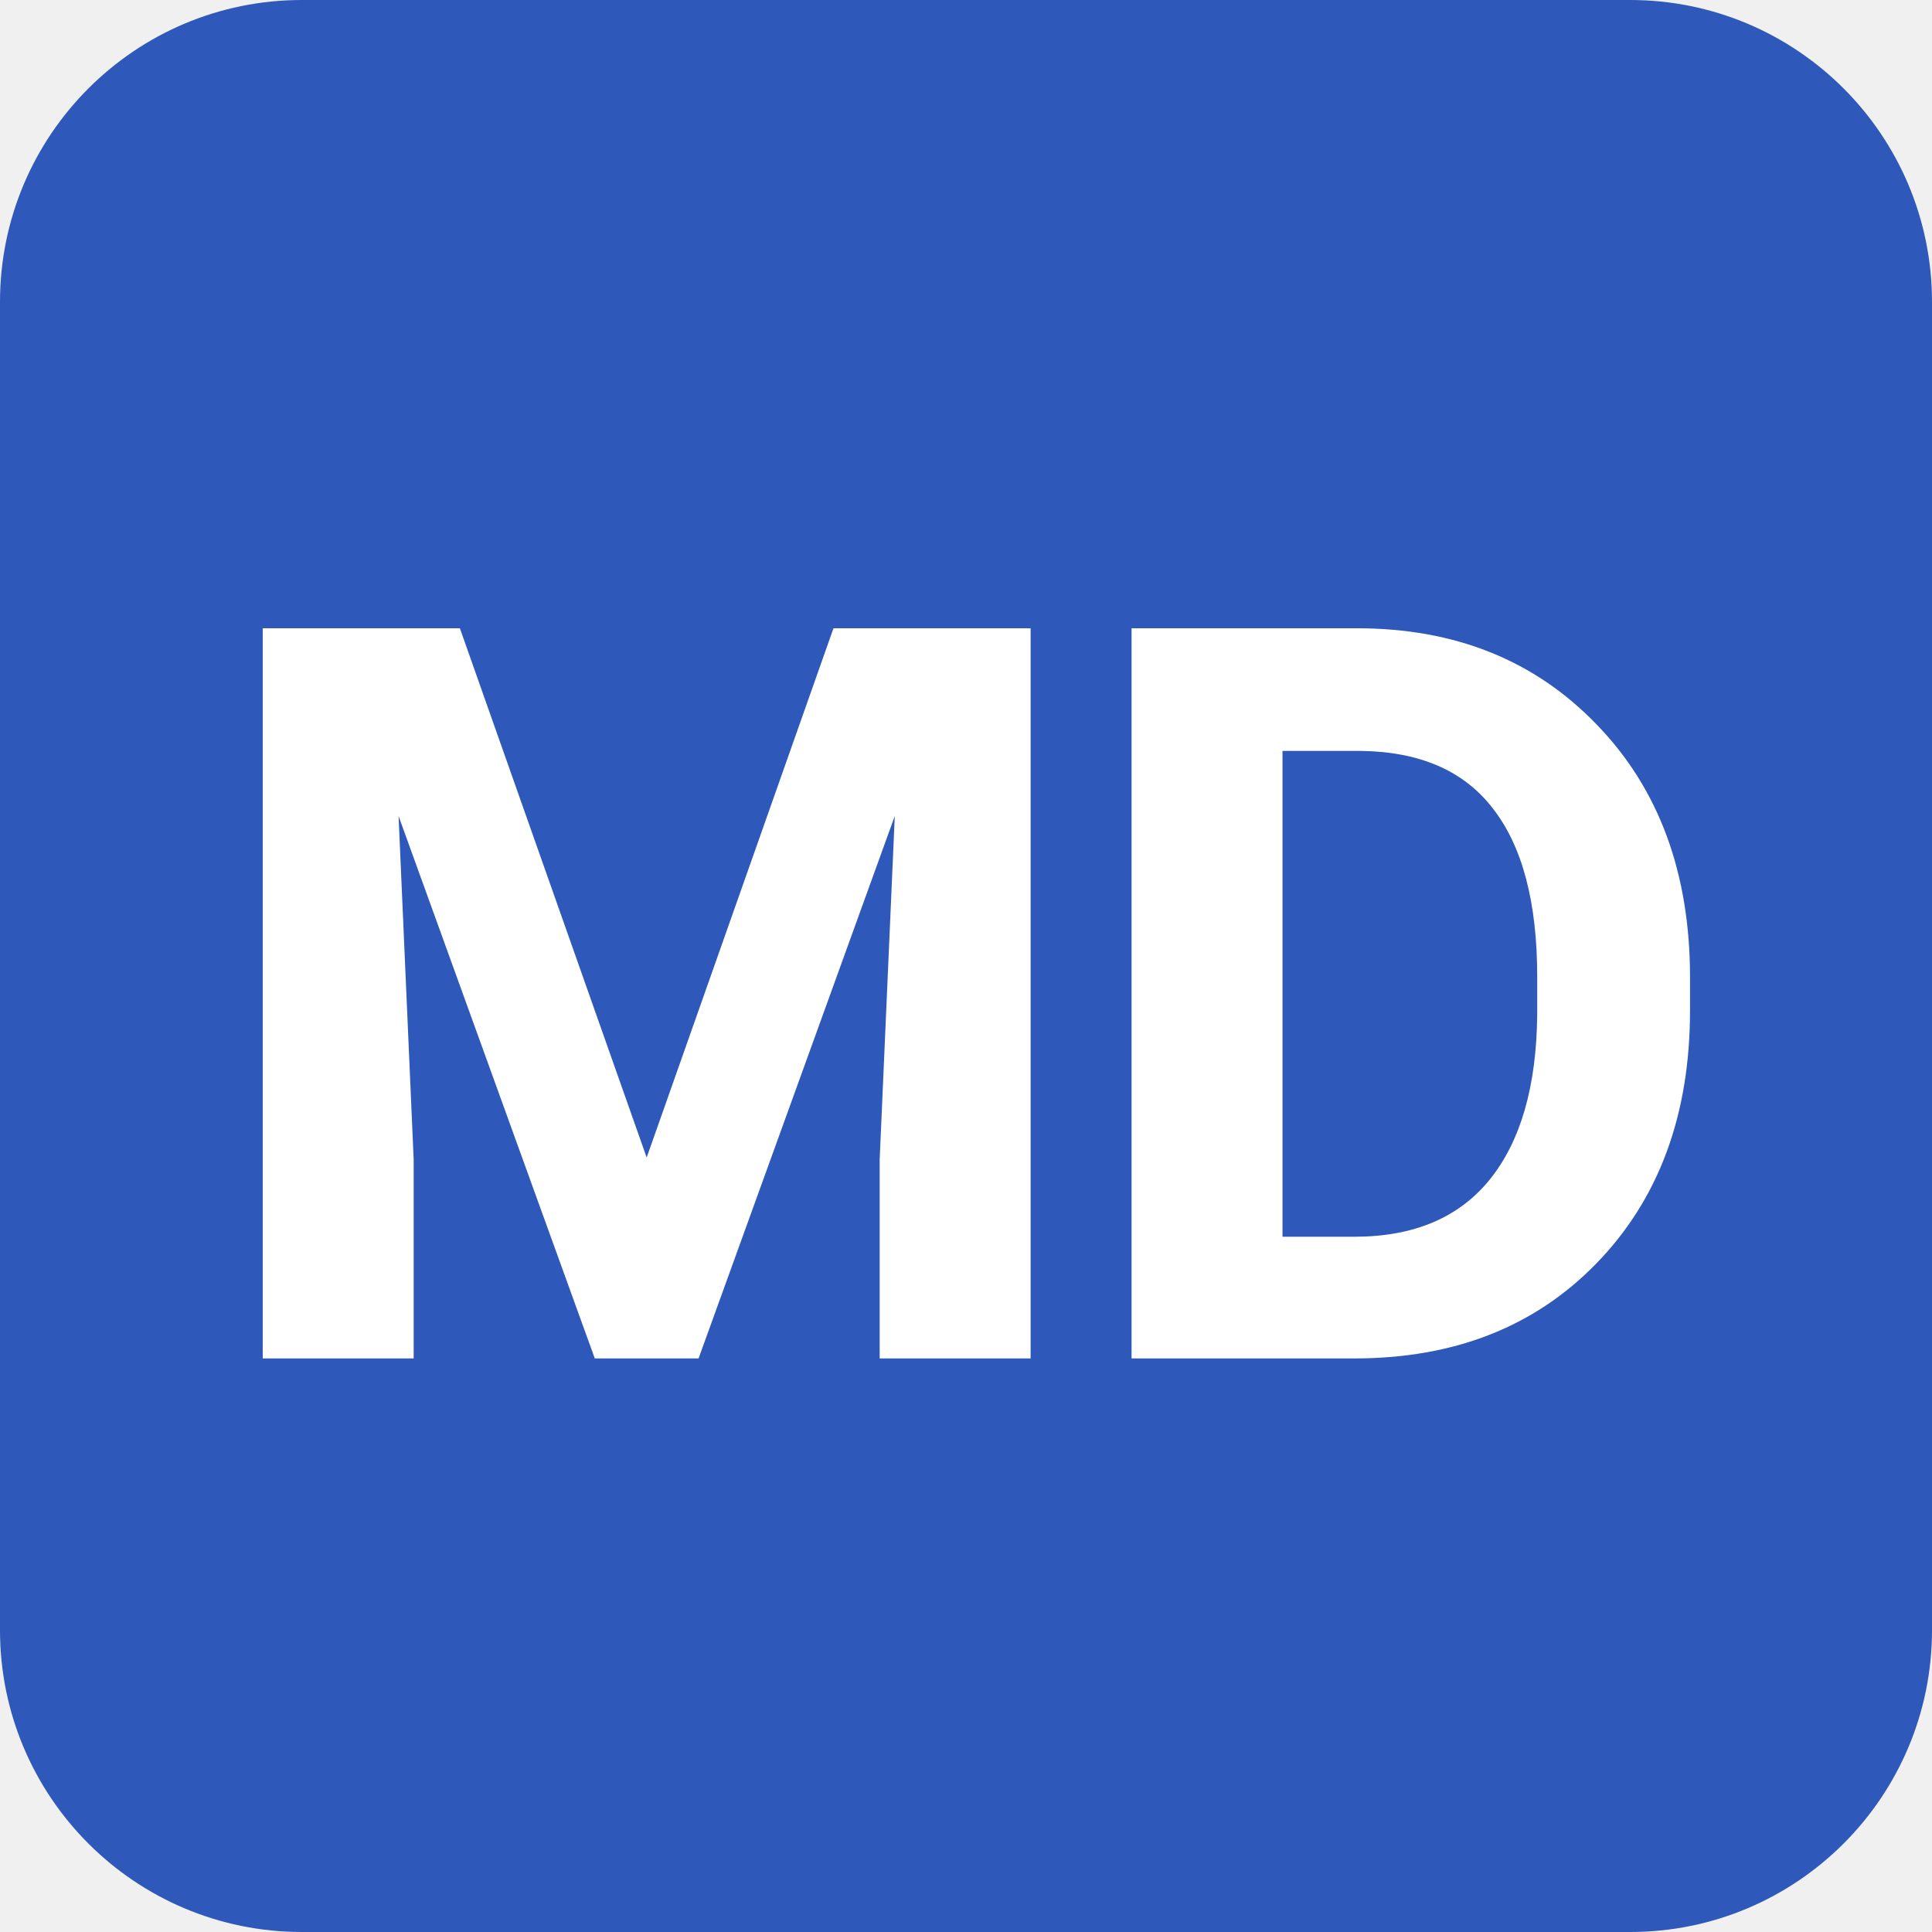
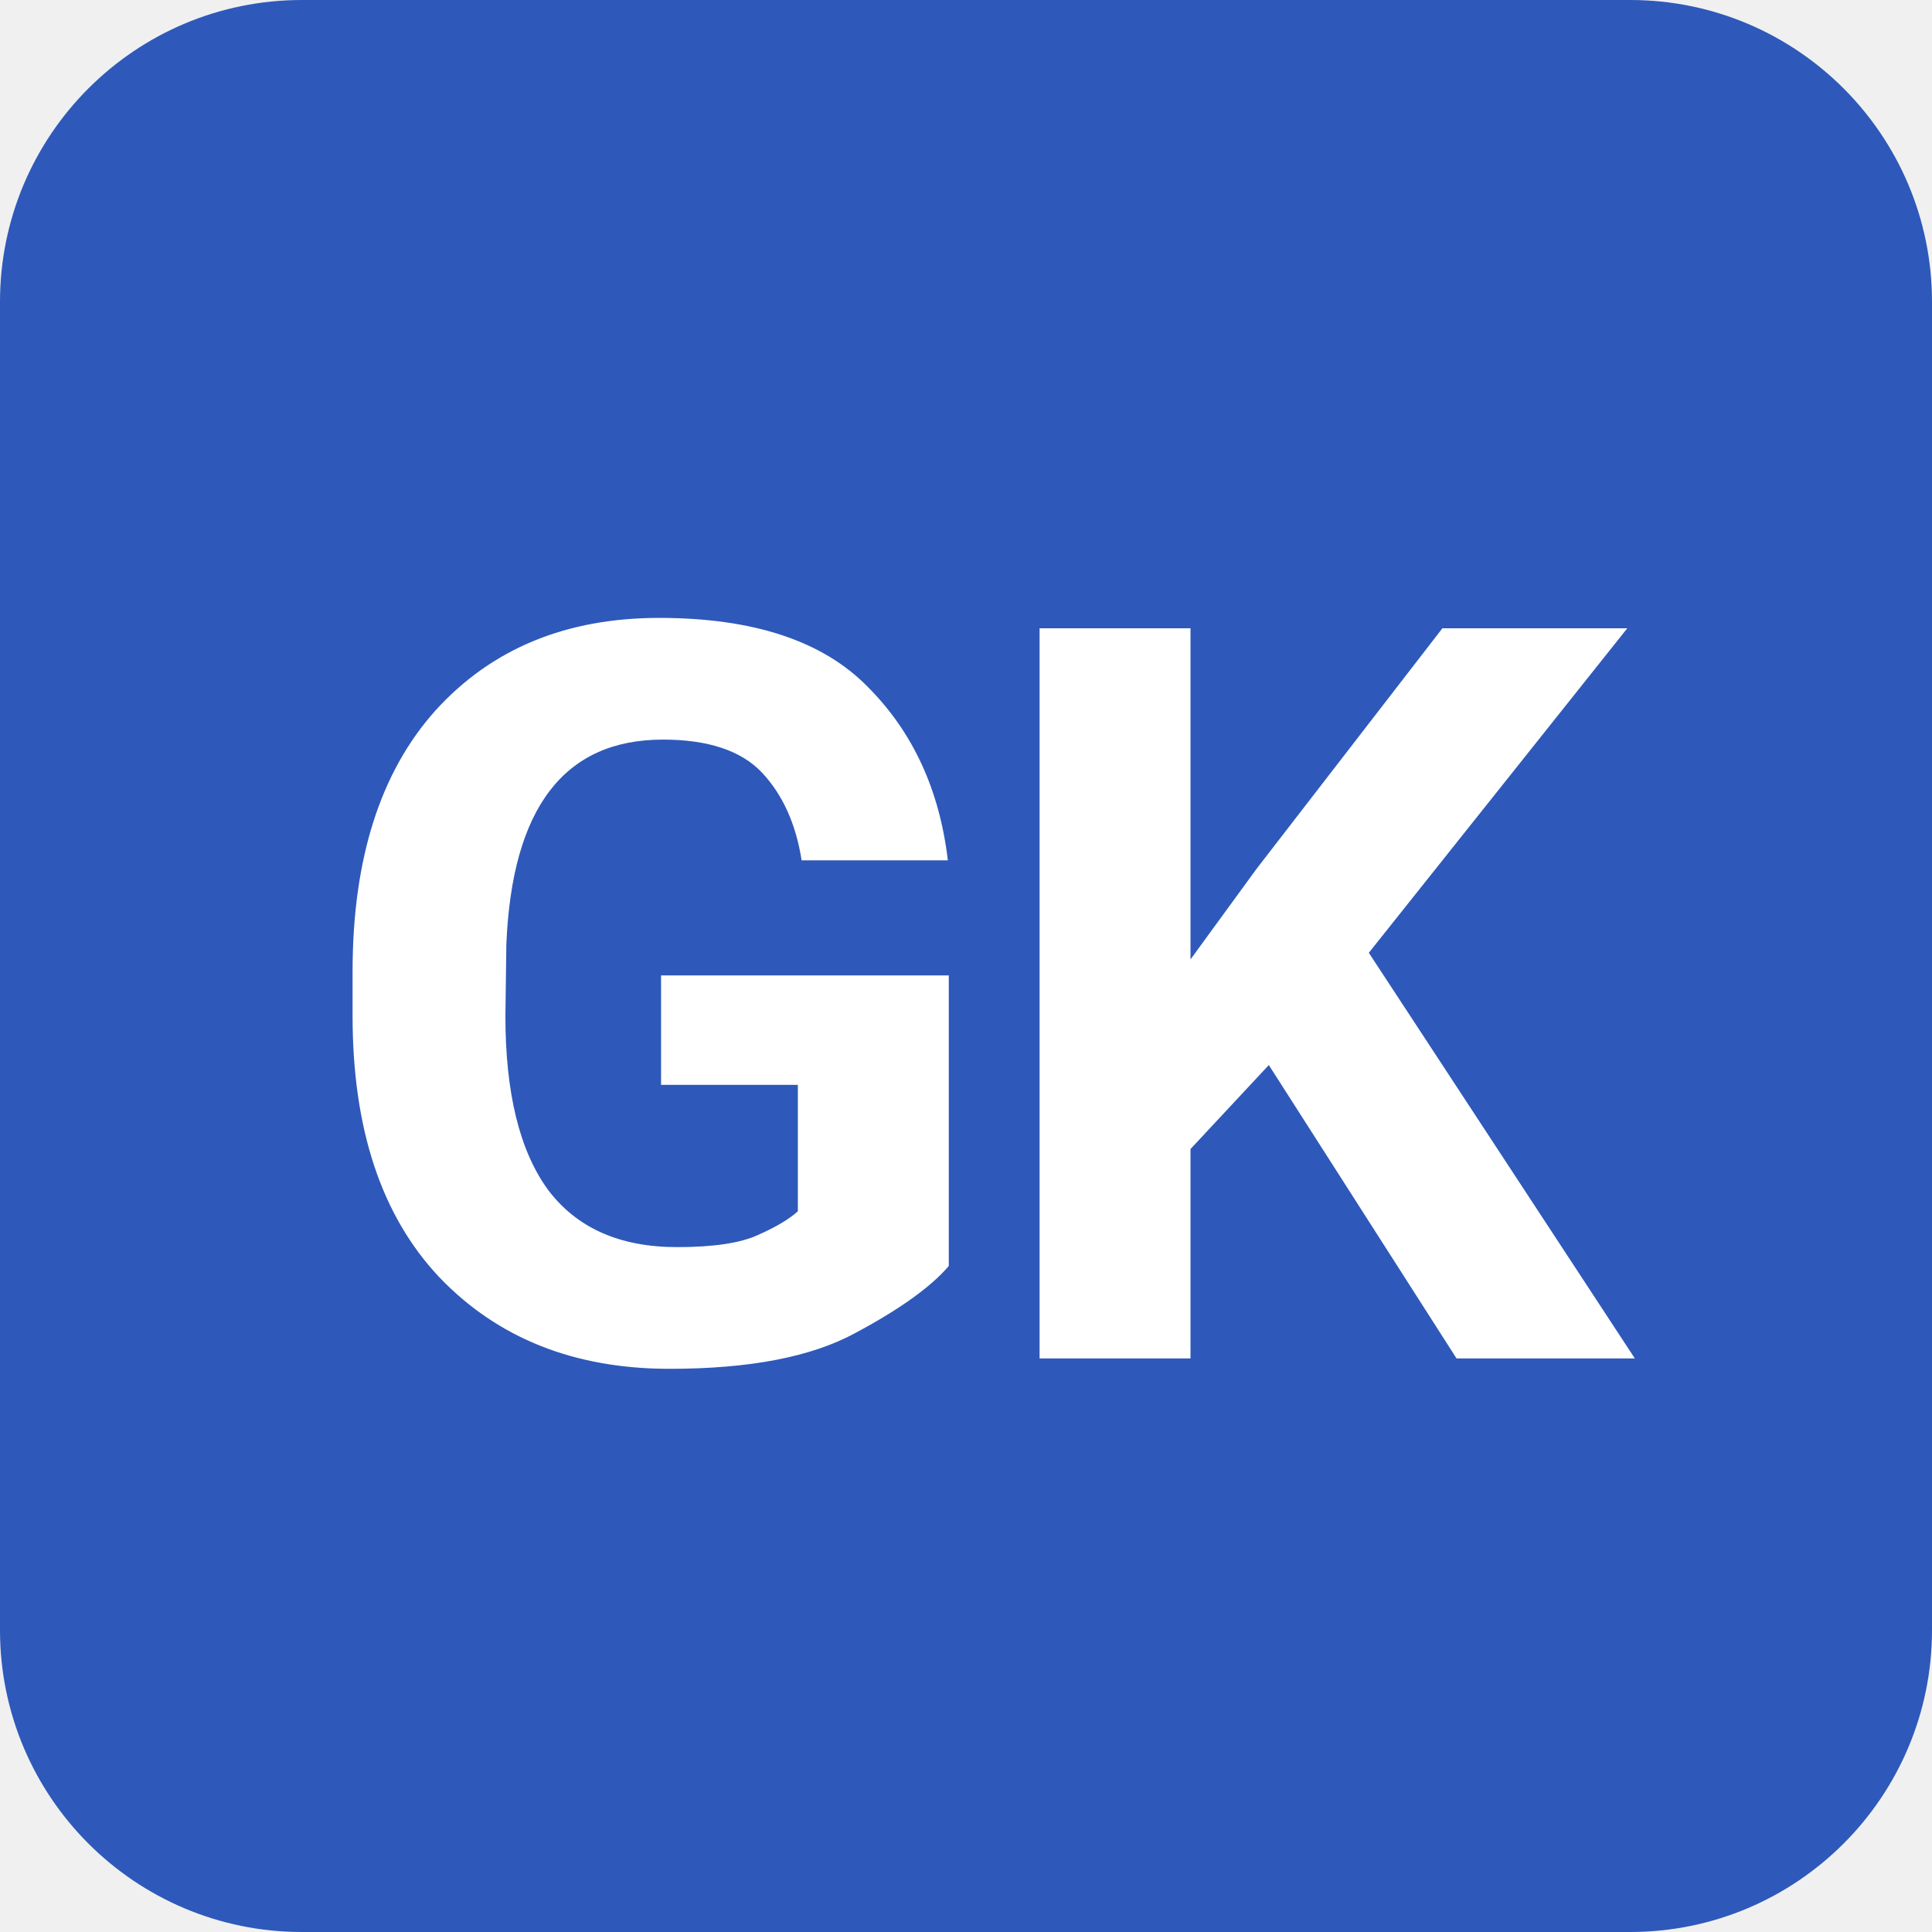
<svg xmlns="http://www.w3.org/2000/svg" viewBox="0 0 32 32">
  <rect width="32" height="32" rx="5" fill="#2e59ba" />
-   <text x="16" y="22.5" text-anchor="middle" font-family="system-ui, -apple-system, BlinkMacSystemFont, 'Segoe UI', Roboto, sans-serif" font-size="17" font-weight="700" fill="white" letter-spacing="-0.5">MD</text>
+   <text x="16" y="22.5" text-anchor="middle" font-family="system-ui, -apple-system, BlinkMacSystemFont, 'Segoe UI', Roboto, sans-serif" font-size="17" font-weight="700" fill="white" letter-spacing="-0.5">GK</text>
</svg>
